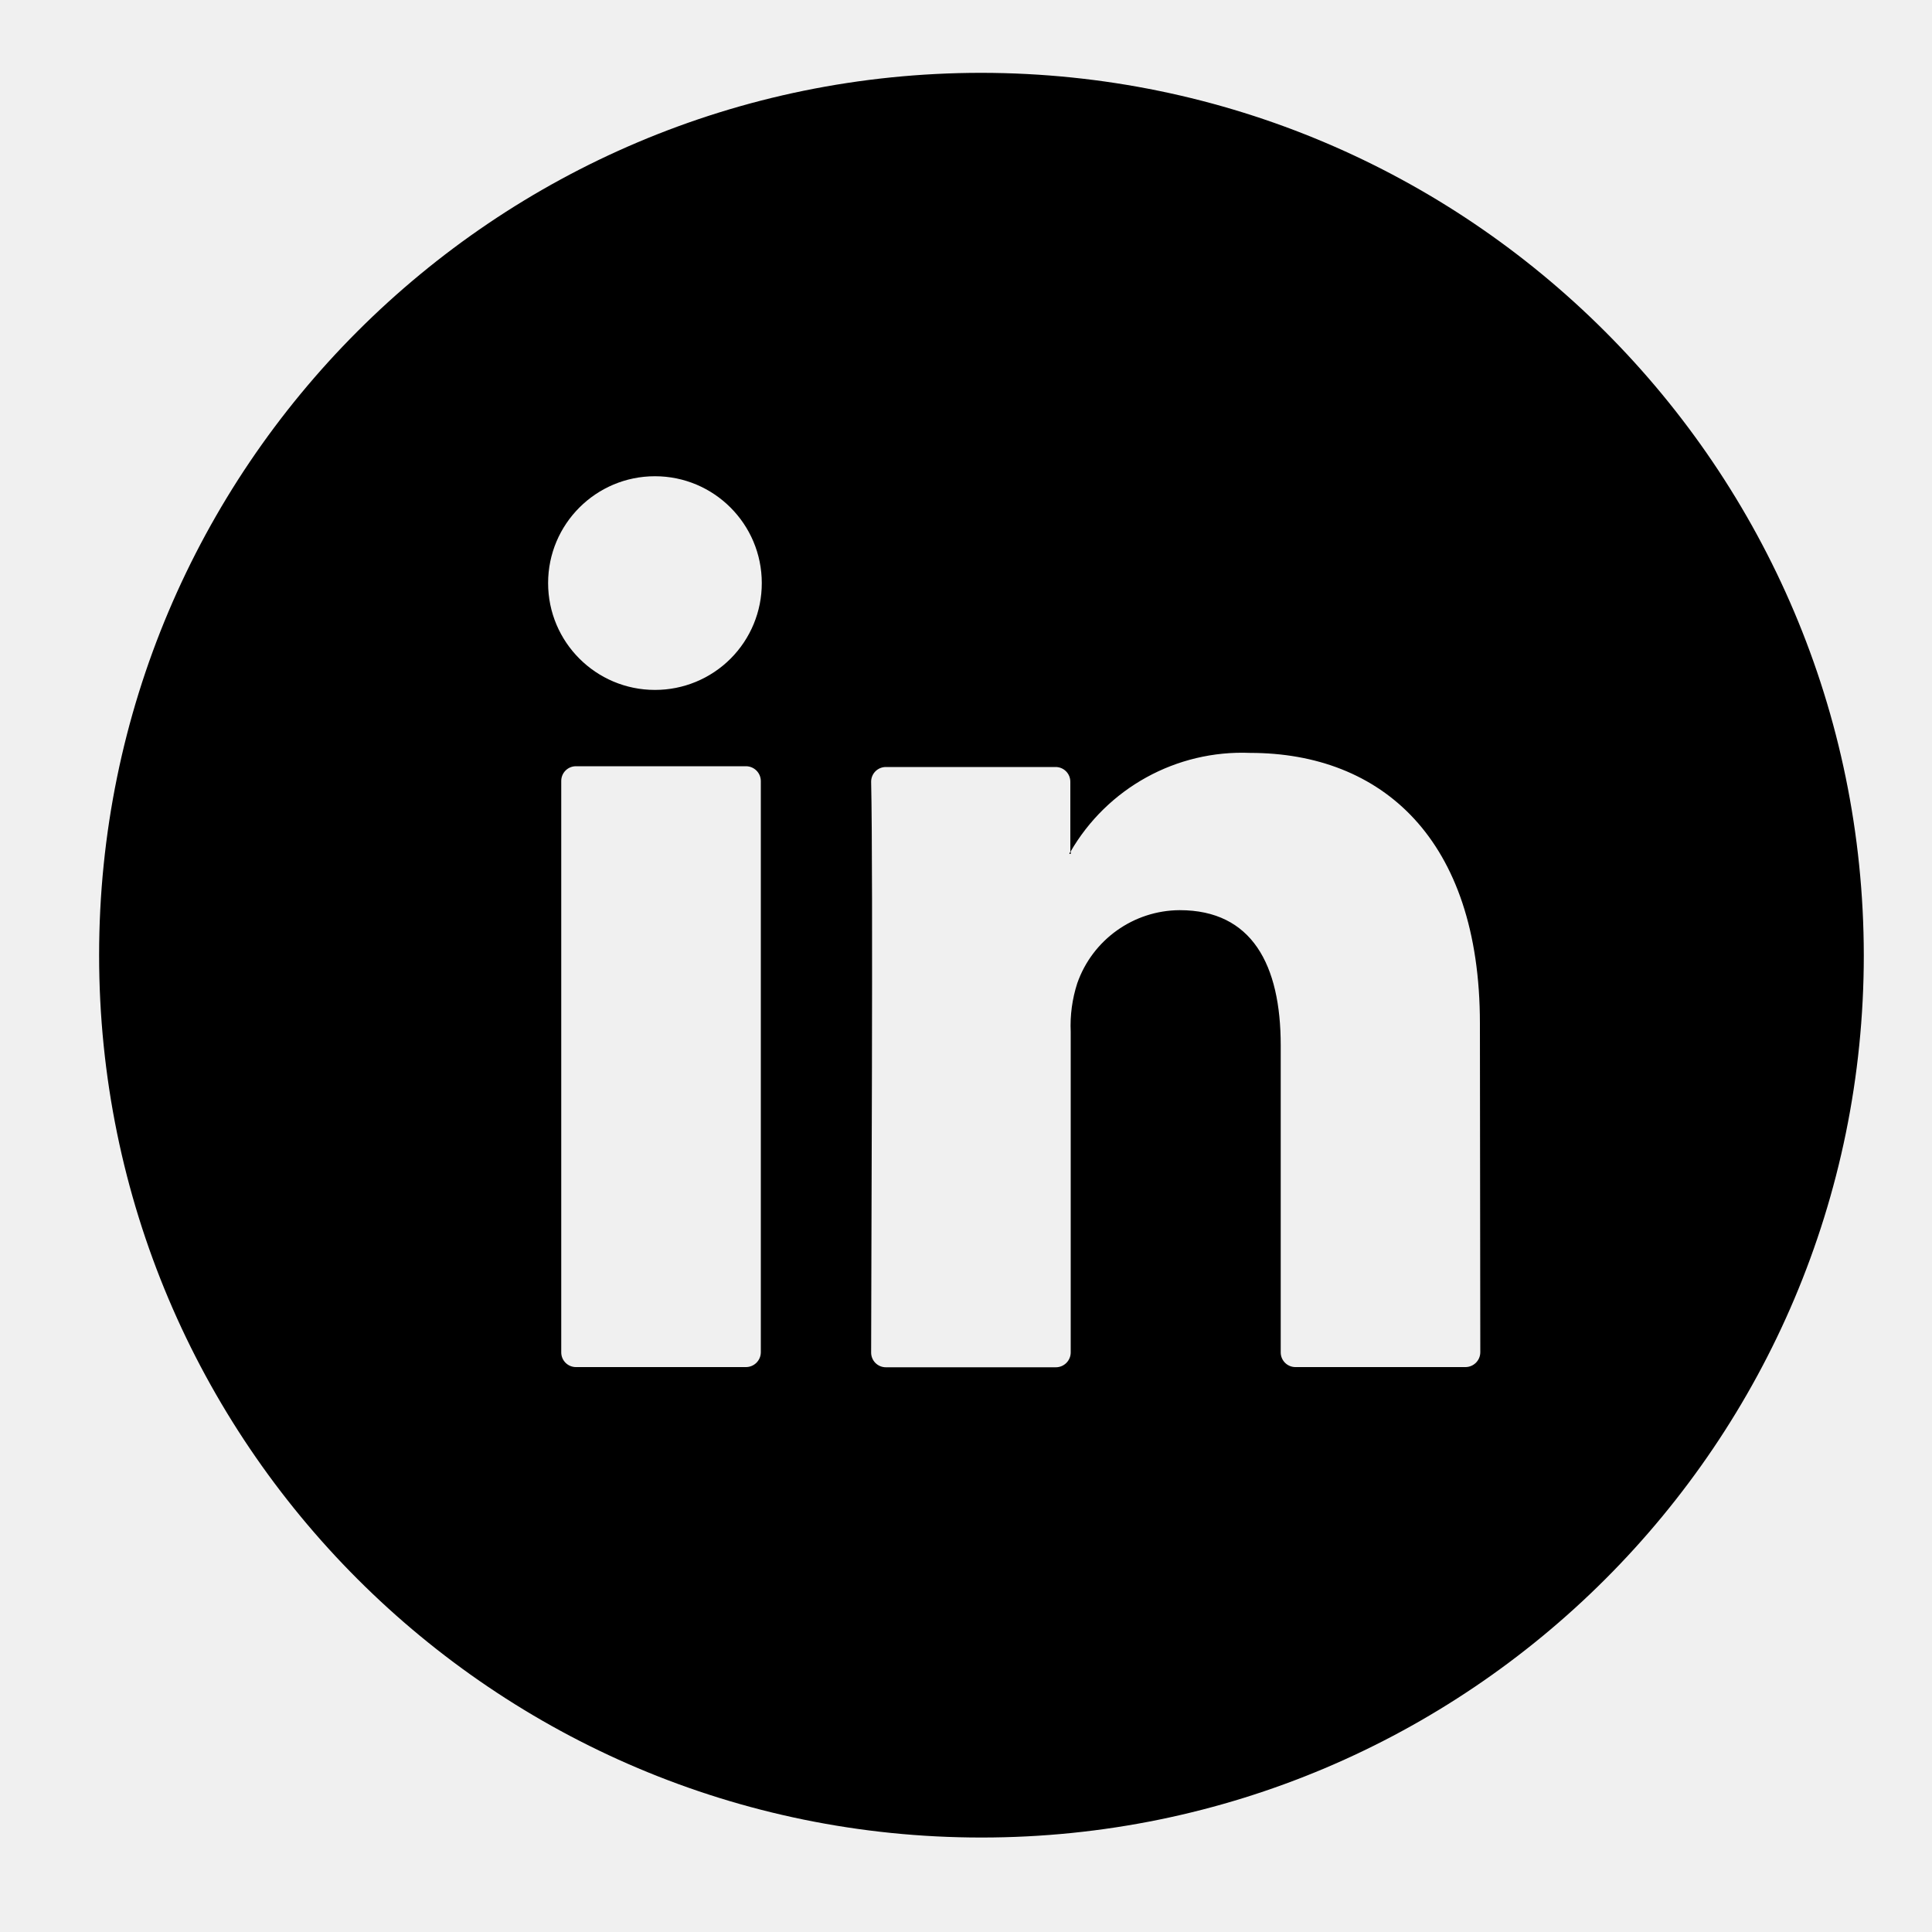
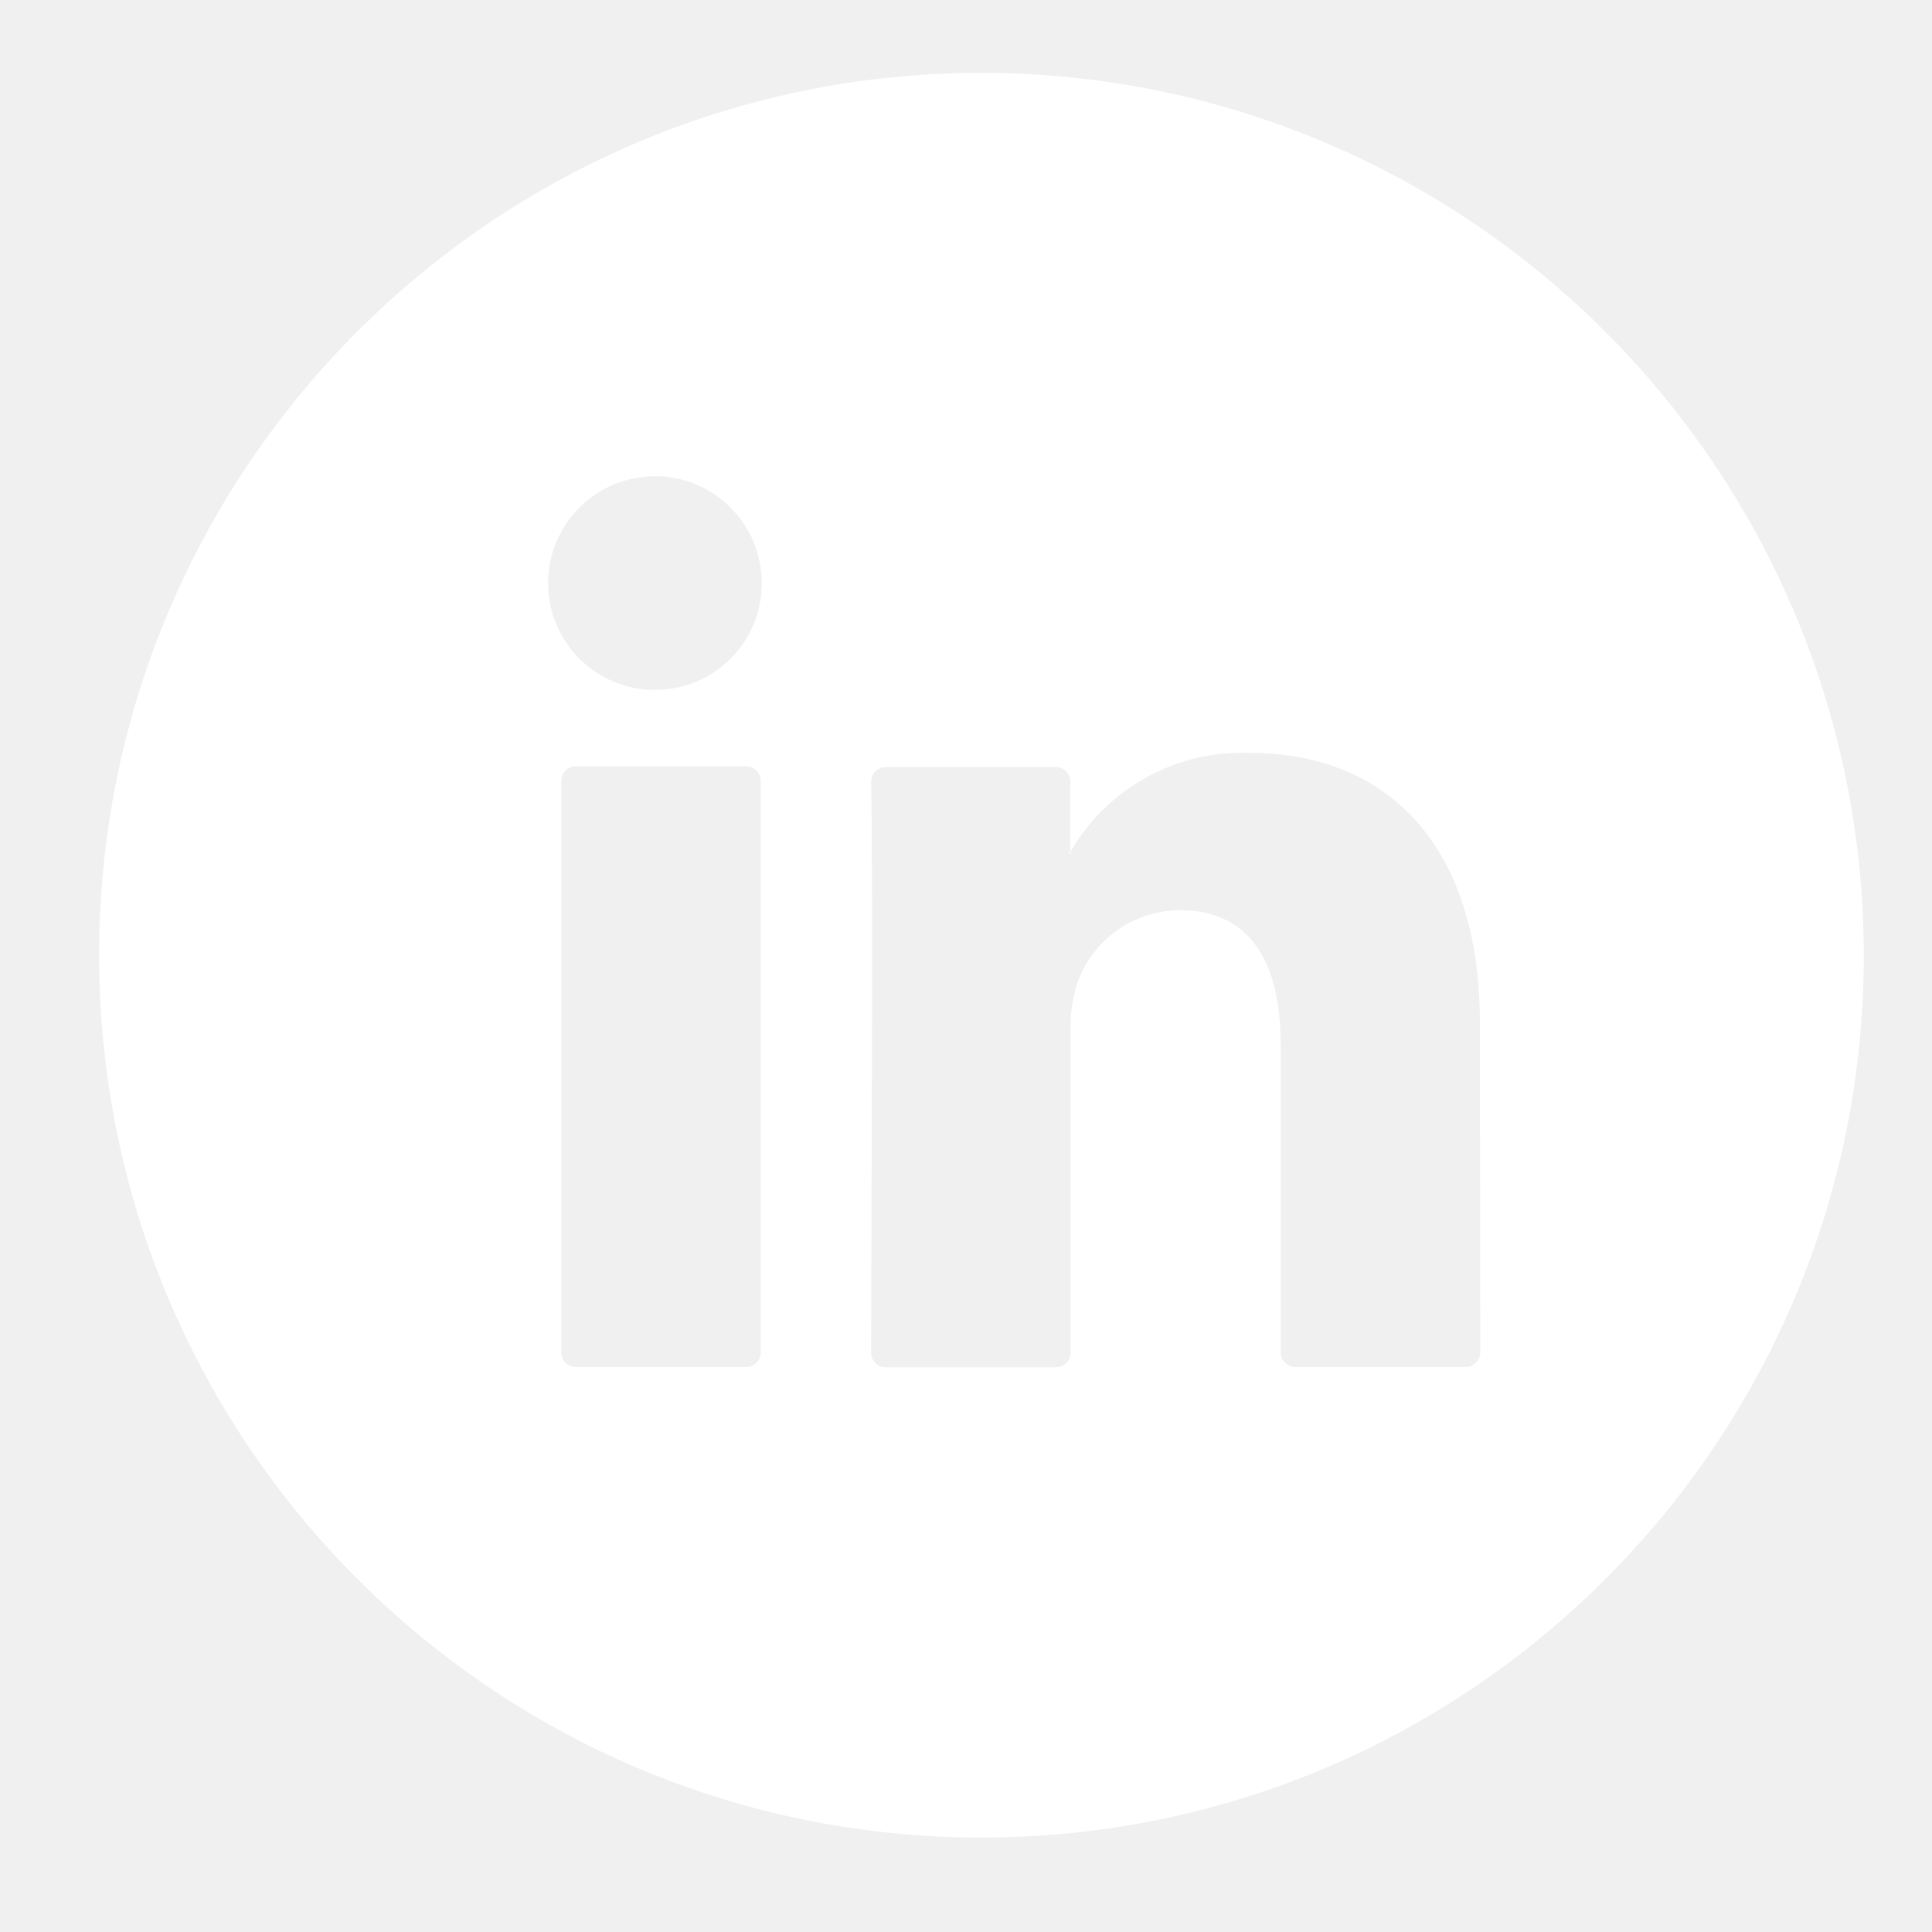
- <svg xmlns="http://www.w3.org/2000/svg" data-name="Layer 1" viewBox="0 0 100 100">
+ <svg xmlns="http://www.w3.org/2000/svg" fill="#fff" data-name="Layer 1" viewBox="0 0 100 100">
  <path d="M55.35,44.17h.07v-.11Zm0,0h.07v-.11Zm0,0h.07v-.11Zm0,0h.07v-.11Zm0,0h.07v-.11Zm0,0h.07v-.11Zm0,0h.07v-.11Zm0,0h.07v-.11Zm0,0h.07v-.11Zm0,0h.07v-.11Zm0,0h.07v-.11Zm0,0h.07v-.11Zm0,0h.07v-.11Zm0,0h.07v-.11Zm0,0h.07v-.11Zm0,0h.07v-.11ZM50.8,3.77A45.67,45.67,0,1,0,96.47,49.44,45.72,45.72,0,0,0,50.8,3.77ZM39.38,70a.77.77,0,0,1-.77.76h-8.8a.76.76,0,0,1-.76-.76V40.43a.76.76,0,0,1,.76-.77h8.8a.77.77,0,0,1,.77.77ZM33.9,35.71a5.53,5.53,0,1,1,5.53-5.53A5.52,5.52,0,0,1,33.9,35.71ZM76.62,70a.77.77,0,0,1-.77.76h-8.8a.76.76,0,0,1-.76-.76V54.11c0-4.18-1.49-7-5.23-7a5.65,5.65,0,0,0-5.3,3.78,7.12,7.12,0,0,0-.34,2.52V70a.77.77,0,0,1-.77.77h-8.8a.76.76,0,0,1-.76-.77c0-4.22.11-24.71,0-29.53a.76.76,0,0,1,.76-.77h8.78a.76.76,0,0,1,.77.77v3.63a10.26,10.26,0,0,1,9.31-5.13c6.79,0,11.89,4.44,11.89,14Zm-21.2-25.8v-.11l-.07.11Zm-.07,0h.07v-.11Zm0,0h.07v-.11Zm0,0h.07v-.11Zm0,0h.07v-.11Zm0,0h.07v-.11Zm0,0h.07v-.11Zm0,0h.07v-.11Zm0,0h.07v-.11Zm0,0h.07v-.11Zm0,0h.07v-.11Zm0,0h.07v-.11Zm0,0h.07v-.11Zm0,0h.07v-.11Zm0,0h.07v-.11Z" />
</svg>
